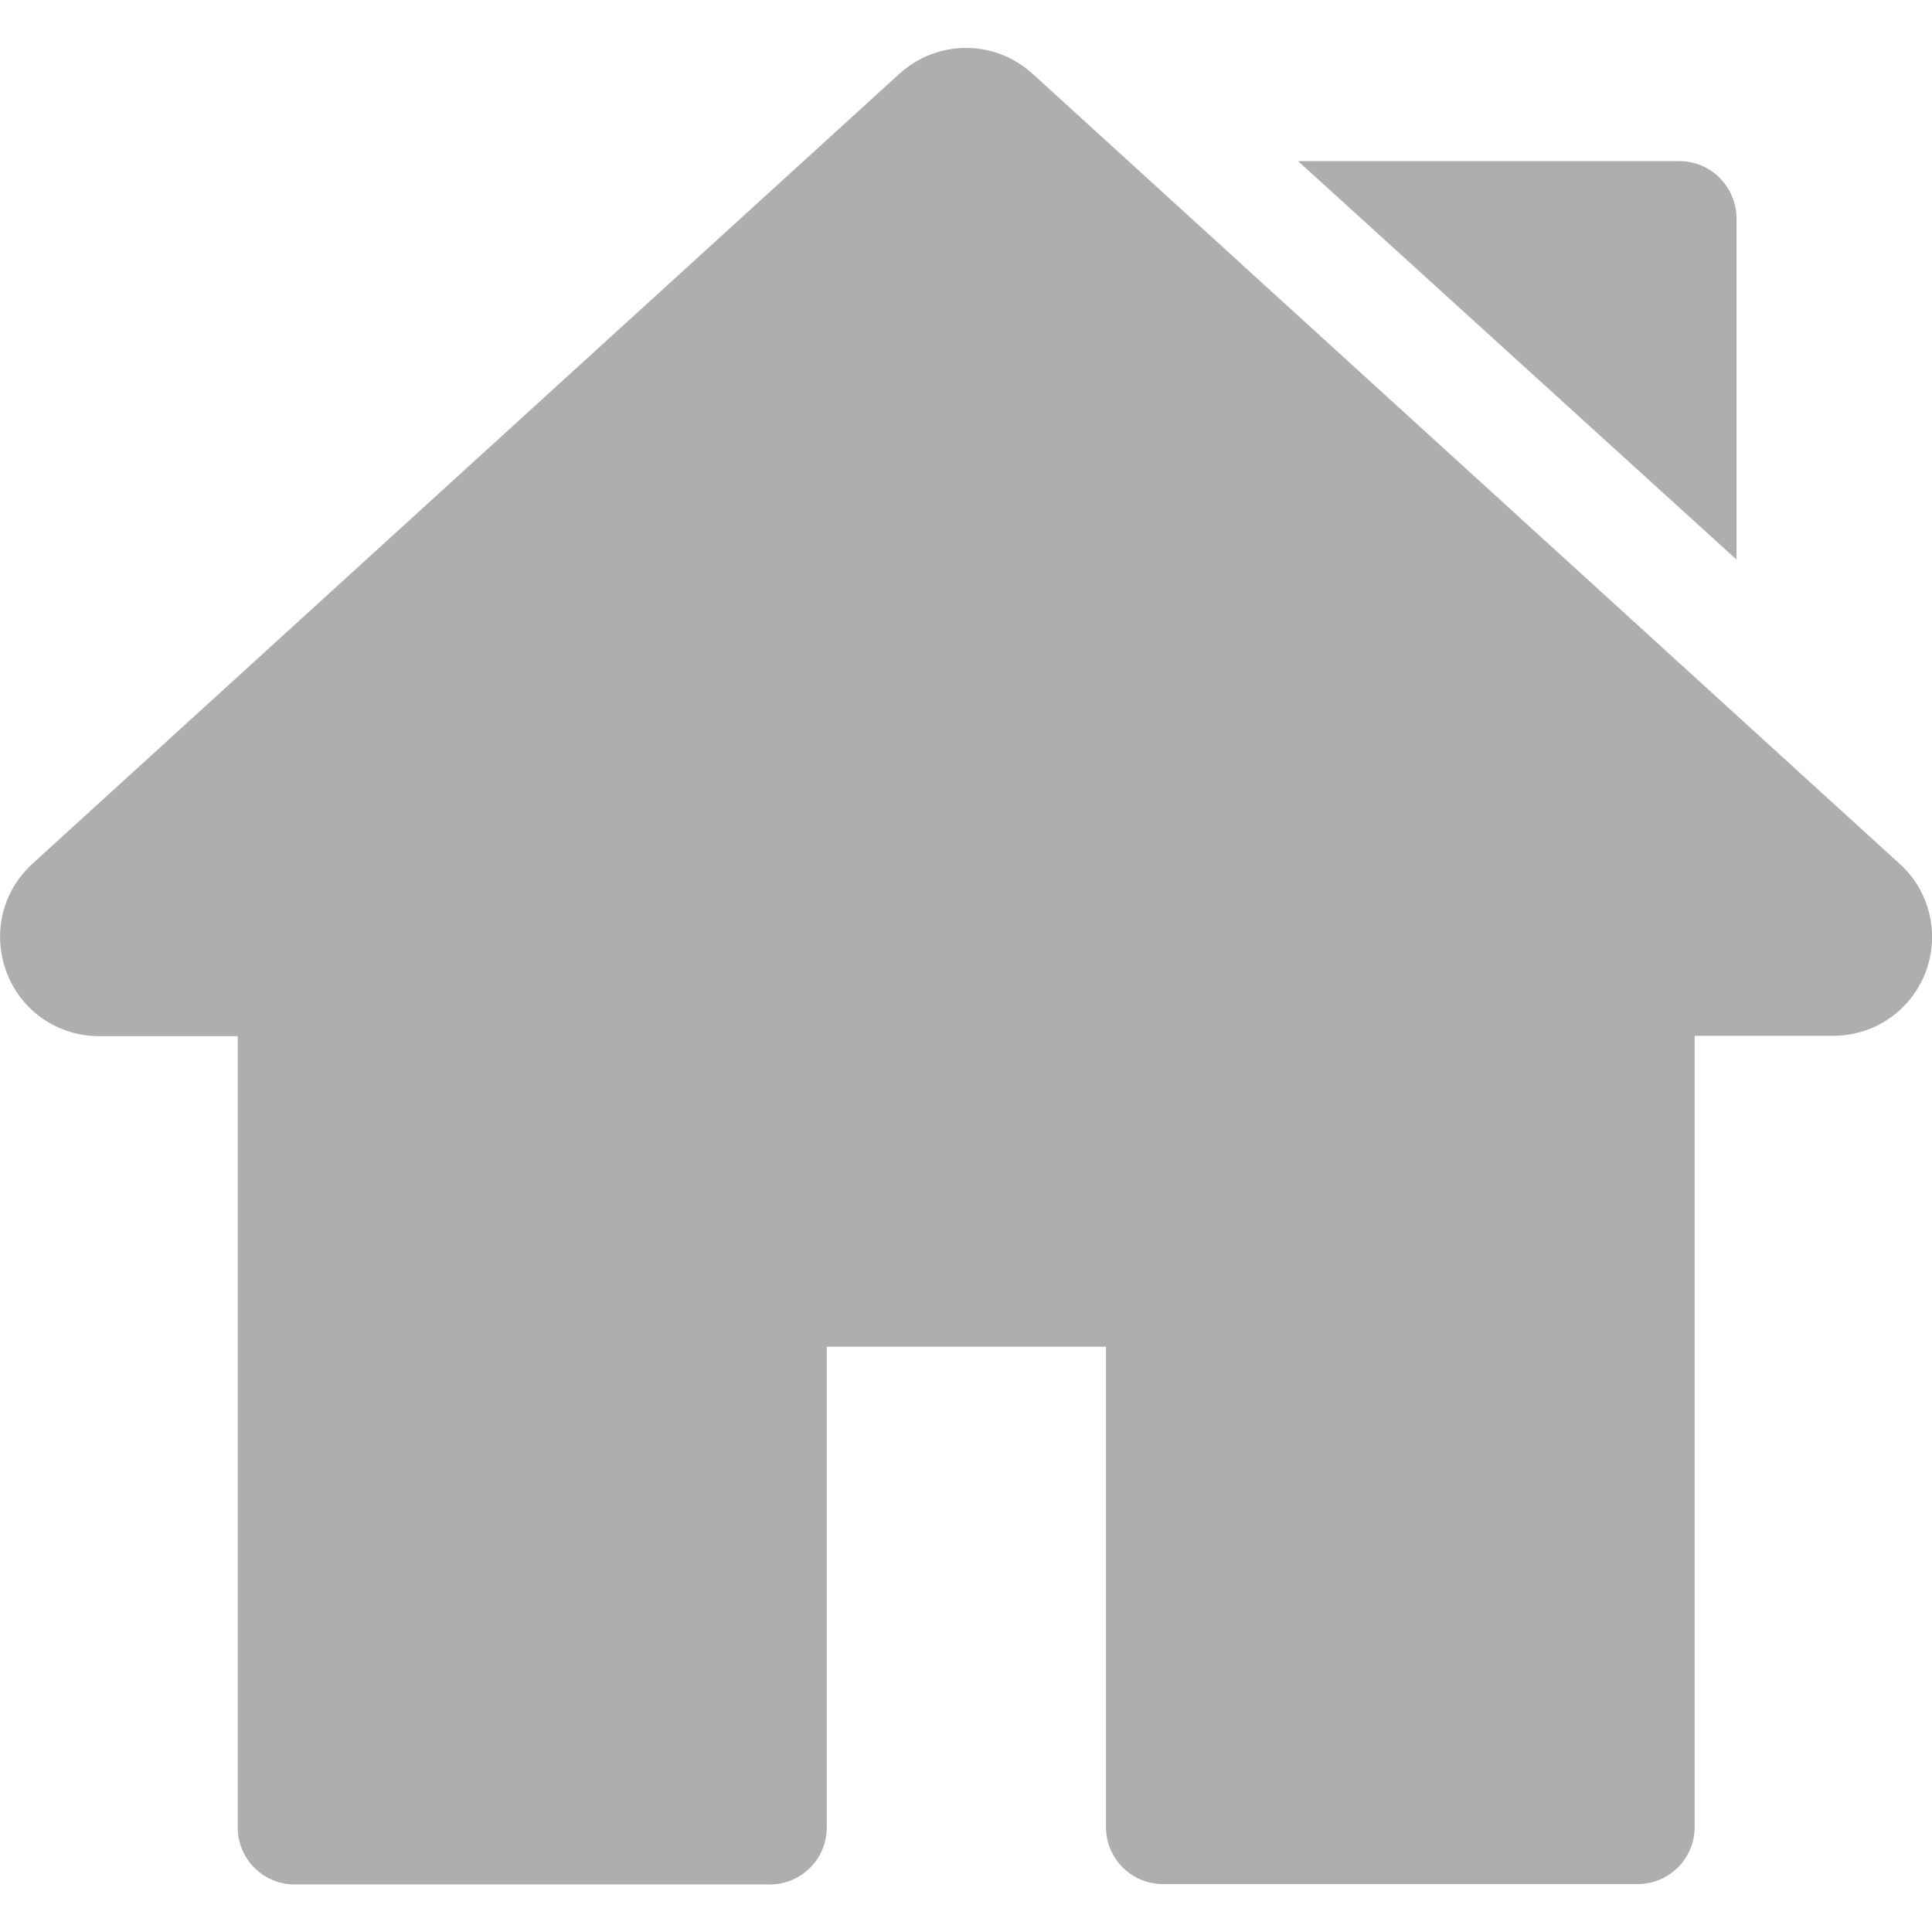
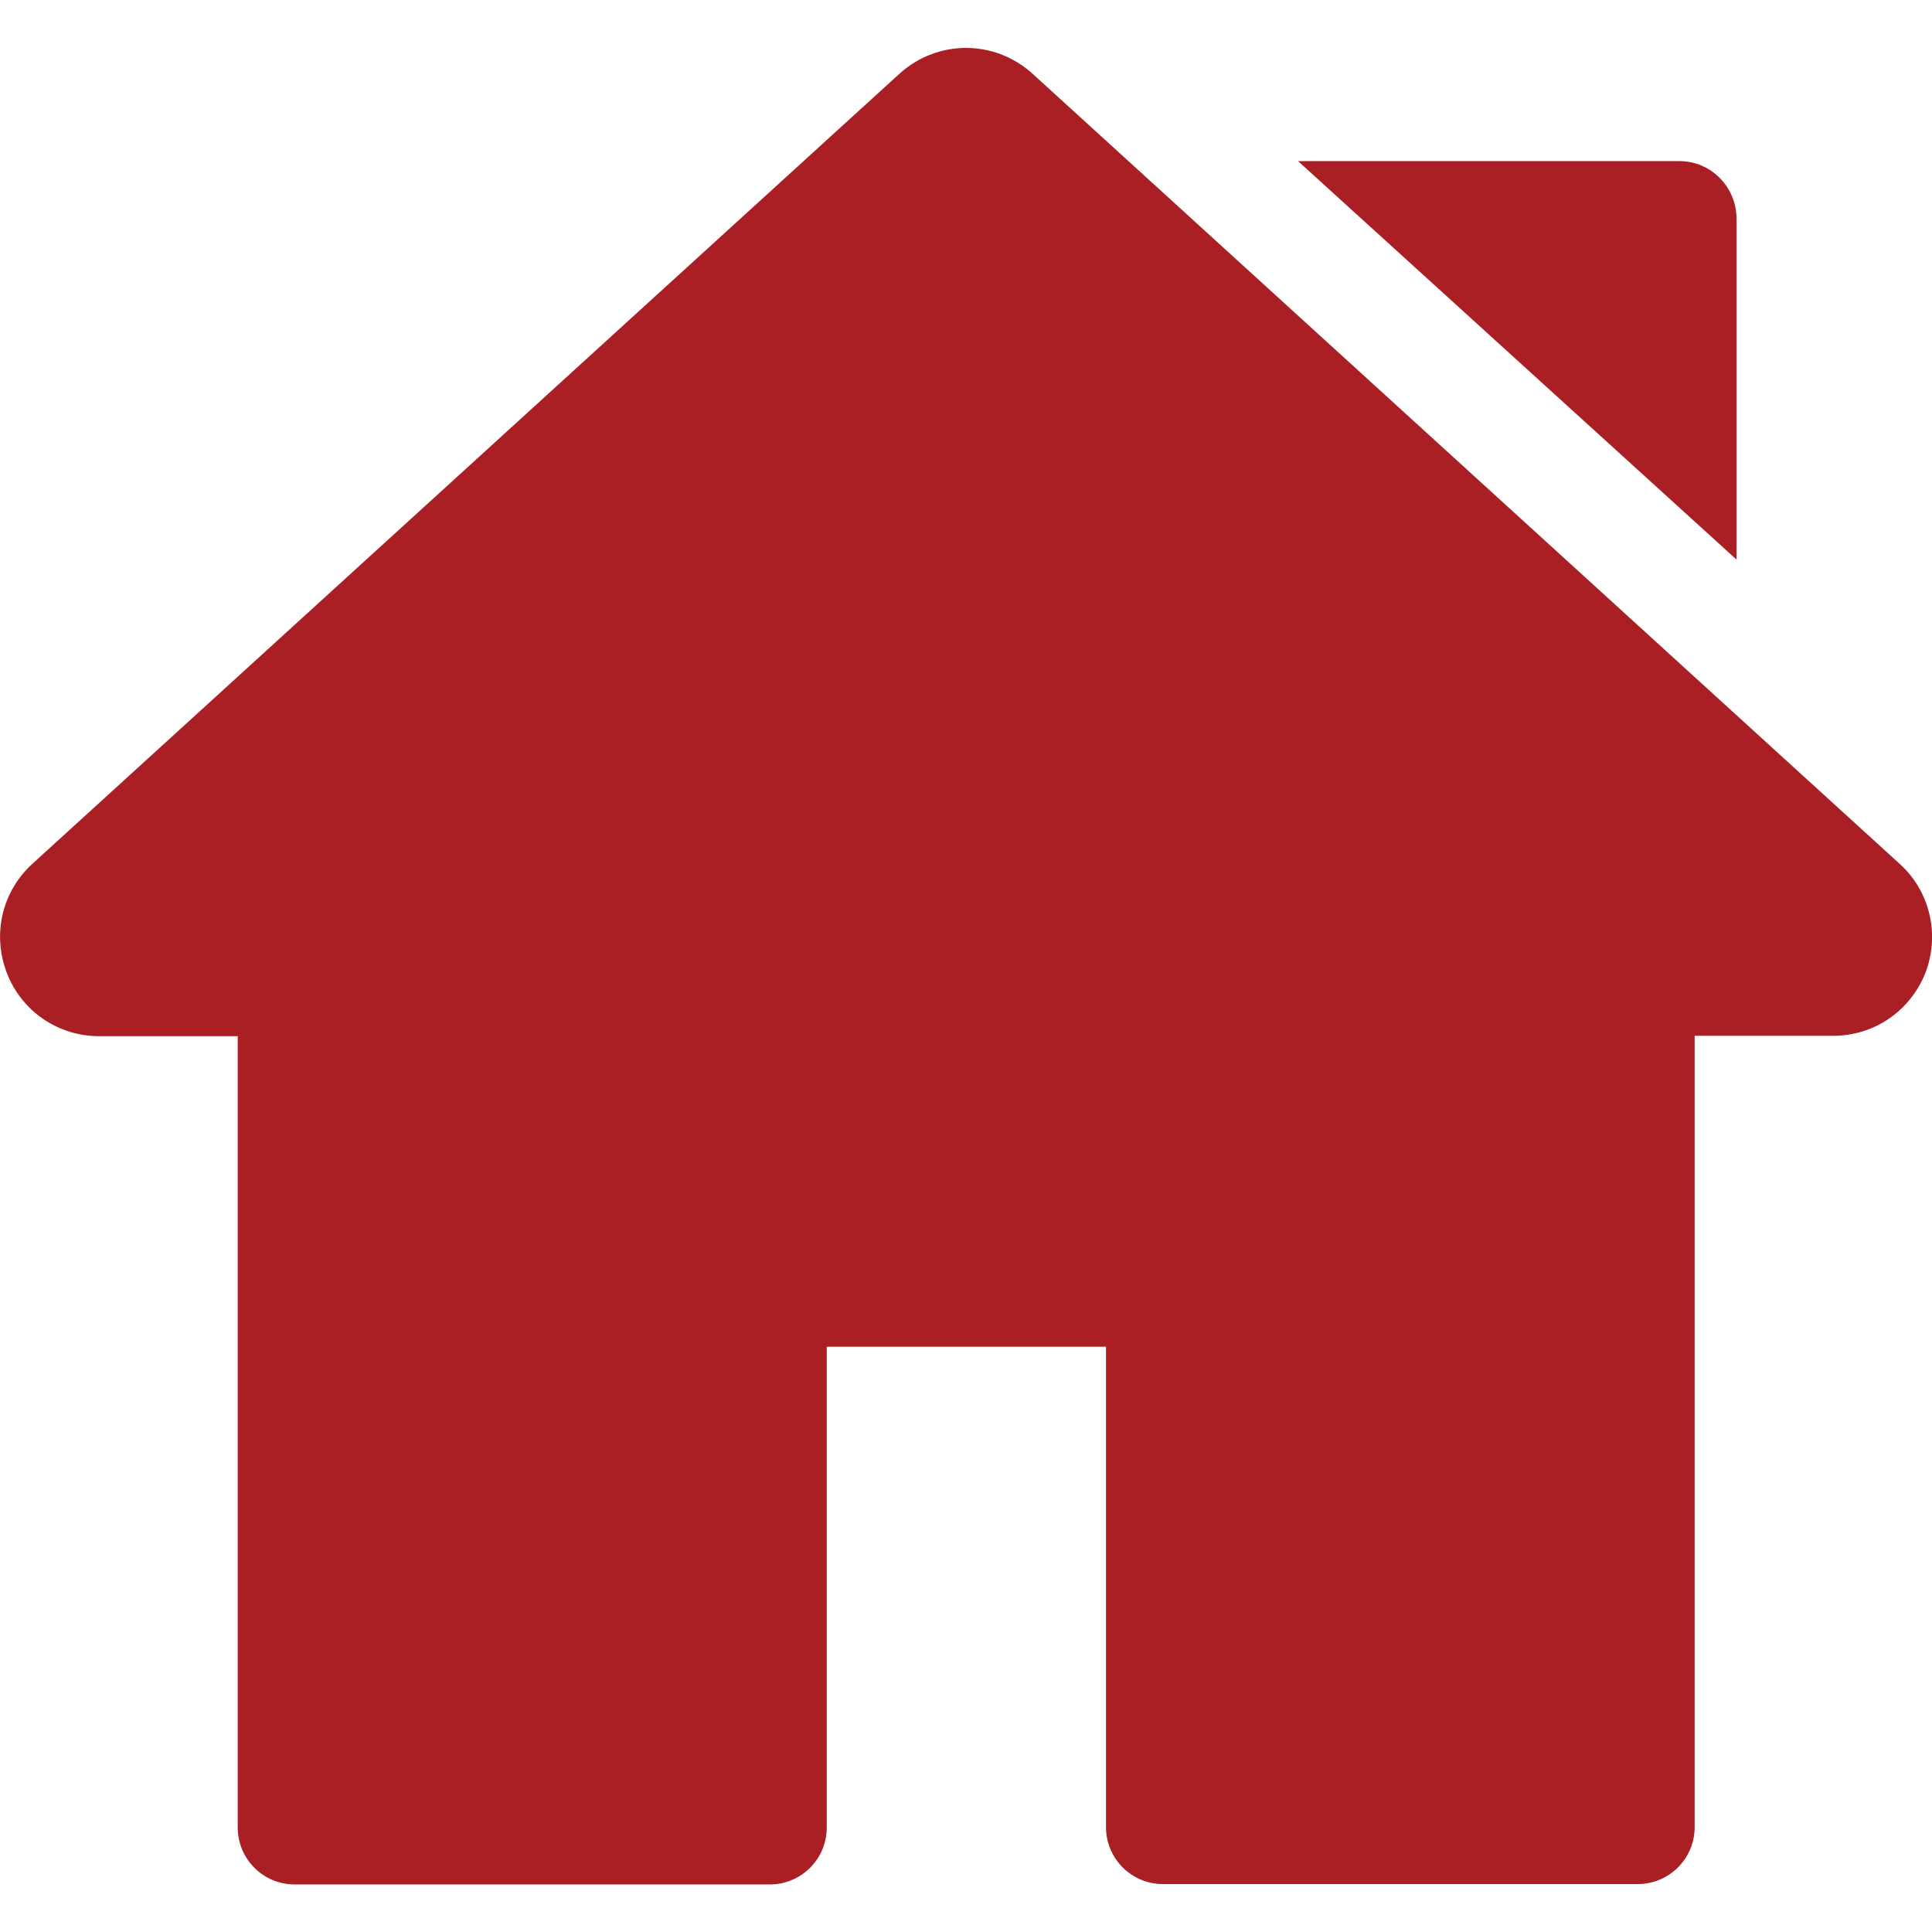
<svg xmlns="http://www.w3.org/2000/svg" version="1.1" id="Capa_1" x="0px" y="0px" viewBox="0 0 512 512" style="enable-background:new 0 0 512 512;" xml:space="preserve">
  <style type="text/css">
- 	.st0{fill:#AEAEAF;}
+ 	.st0{fill:#A91F23;}
</style>
  <g>
    <g>
      <path class="st0" d="M503.4,228.9L273.7,19.6c-10.1-9.2-25.3-9.2-35.4,0L8.6,228.9c-8.1,7.4-10.7,18.7-6.8,28.9    c3.9,10.2,13.6,16.8,24.5,16.8H63v209.7c0,8.3,6.7,15.1,15.1,15.1h125.9c8.3,0,15.1-6.7,15.1-15.1V356.9h74v127.3    c0,8.3,6.7,15.1,15.1,15.1H434c8.3,0,15.1-6.7,15.1-15.1V274.5h36.7c10.9,0,20.5-6.6,24.5-16.8    C514.1,247.6,511.5,236.2,503.4,228.9z" />
    </g>
  </g>
  <g>
    <g>
      <path class="st0" d="M445.1,42.7H344l116.2,105.6V57.8C460.1,49.5,453.4,42.7,445.1,42.7z" />
    </g>
  </g>
</svg>
